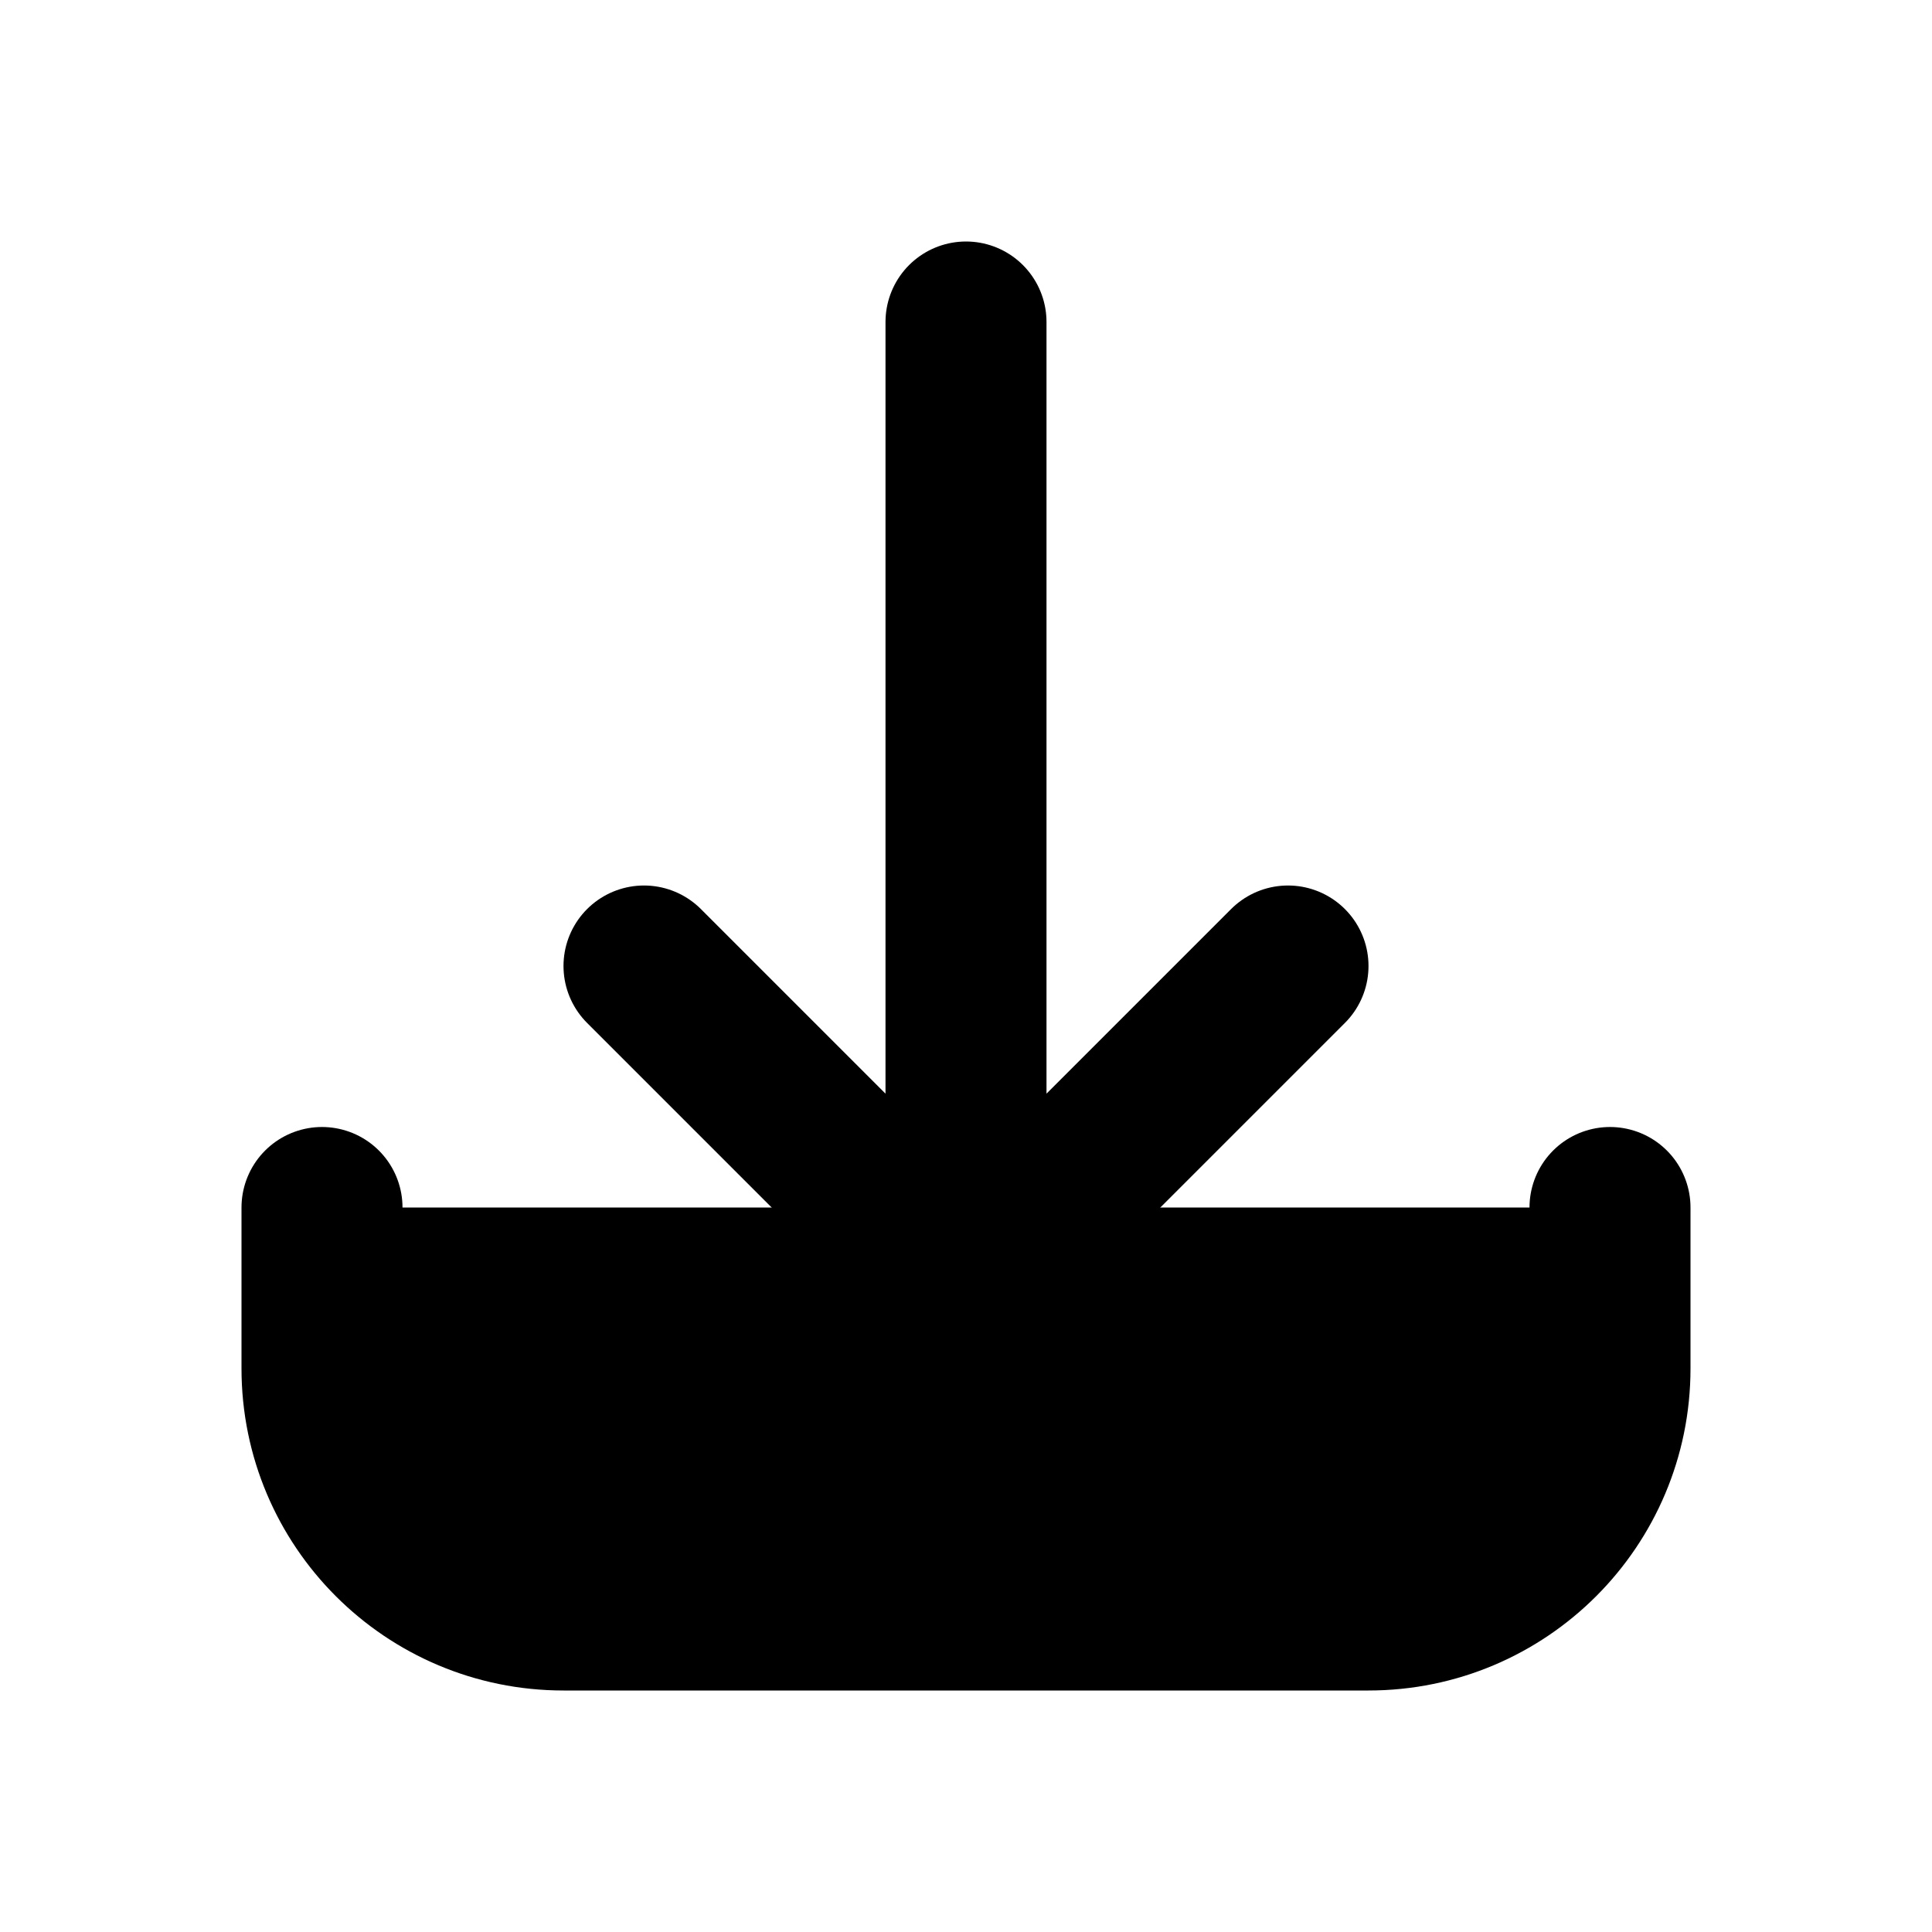
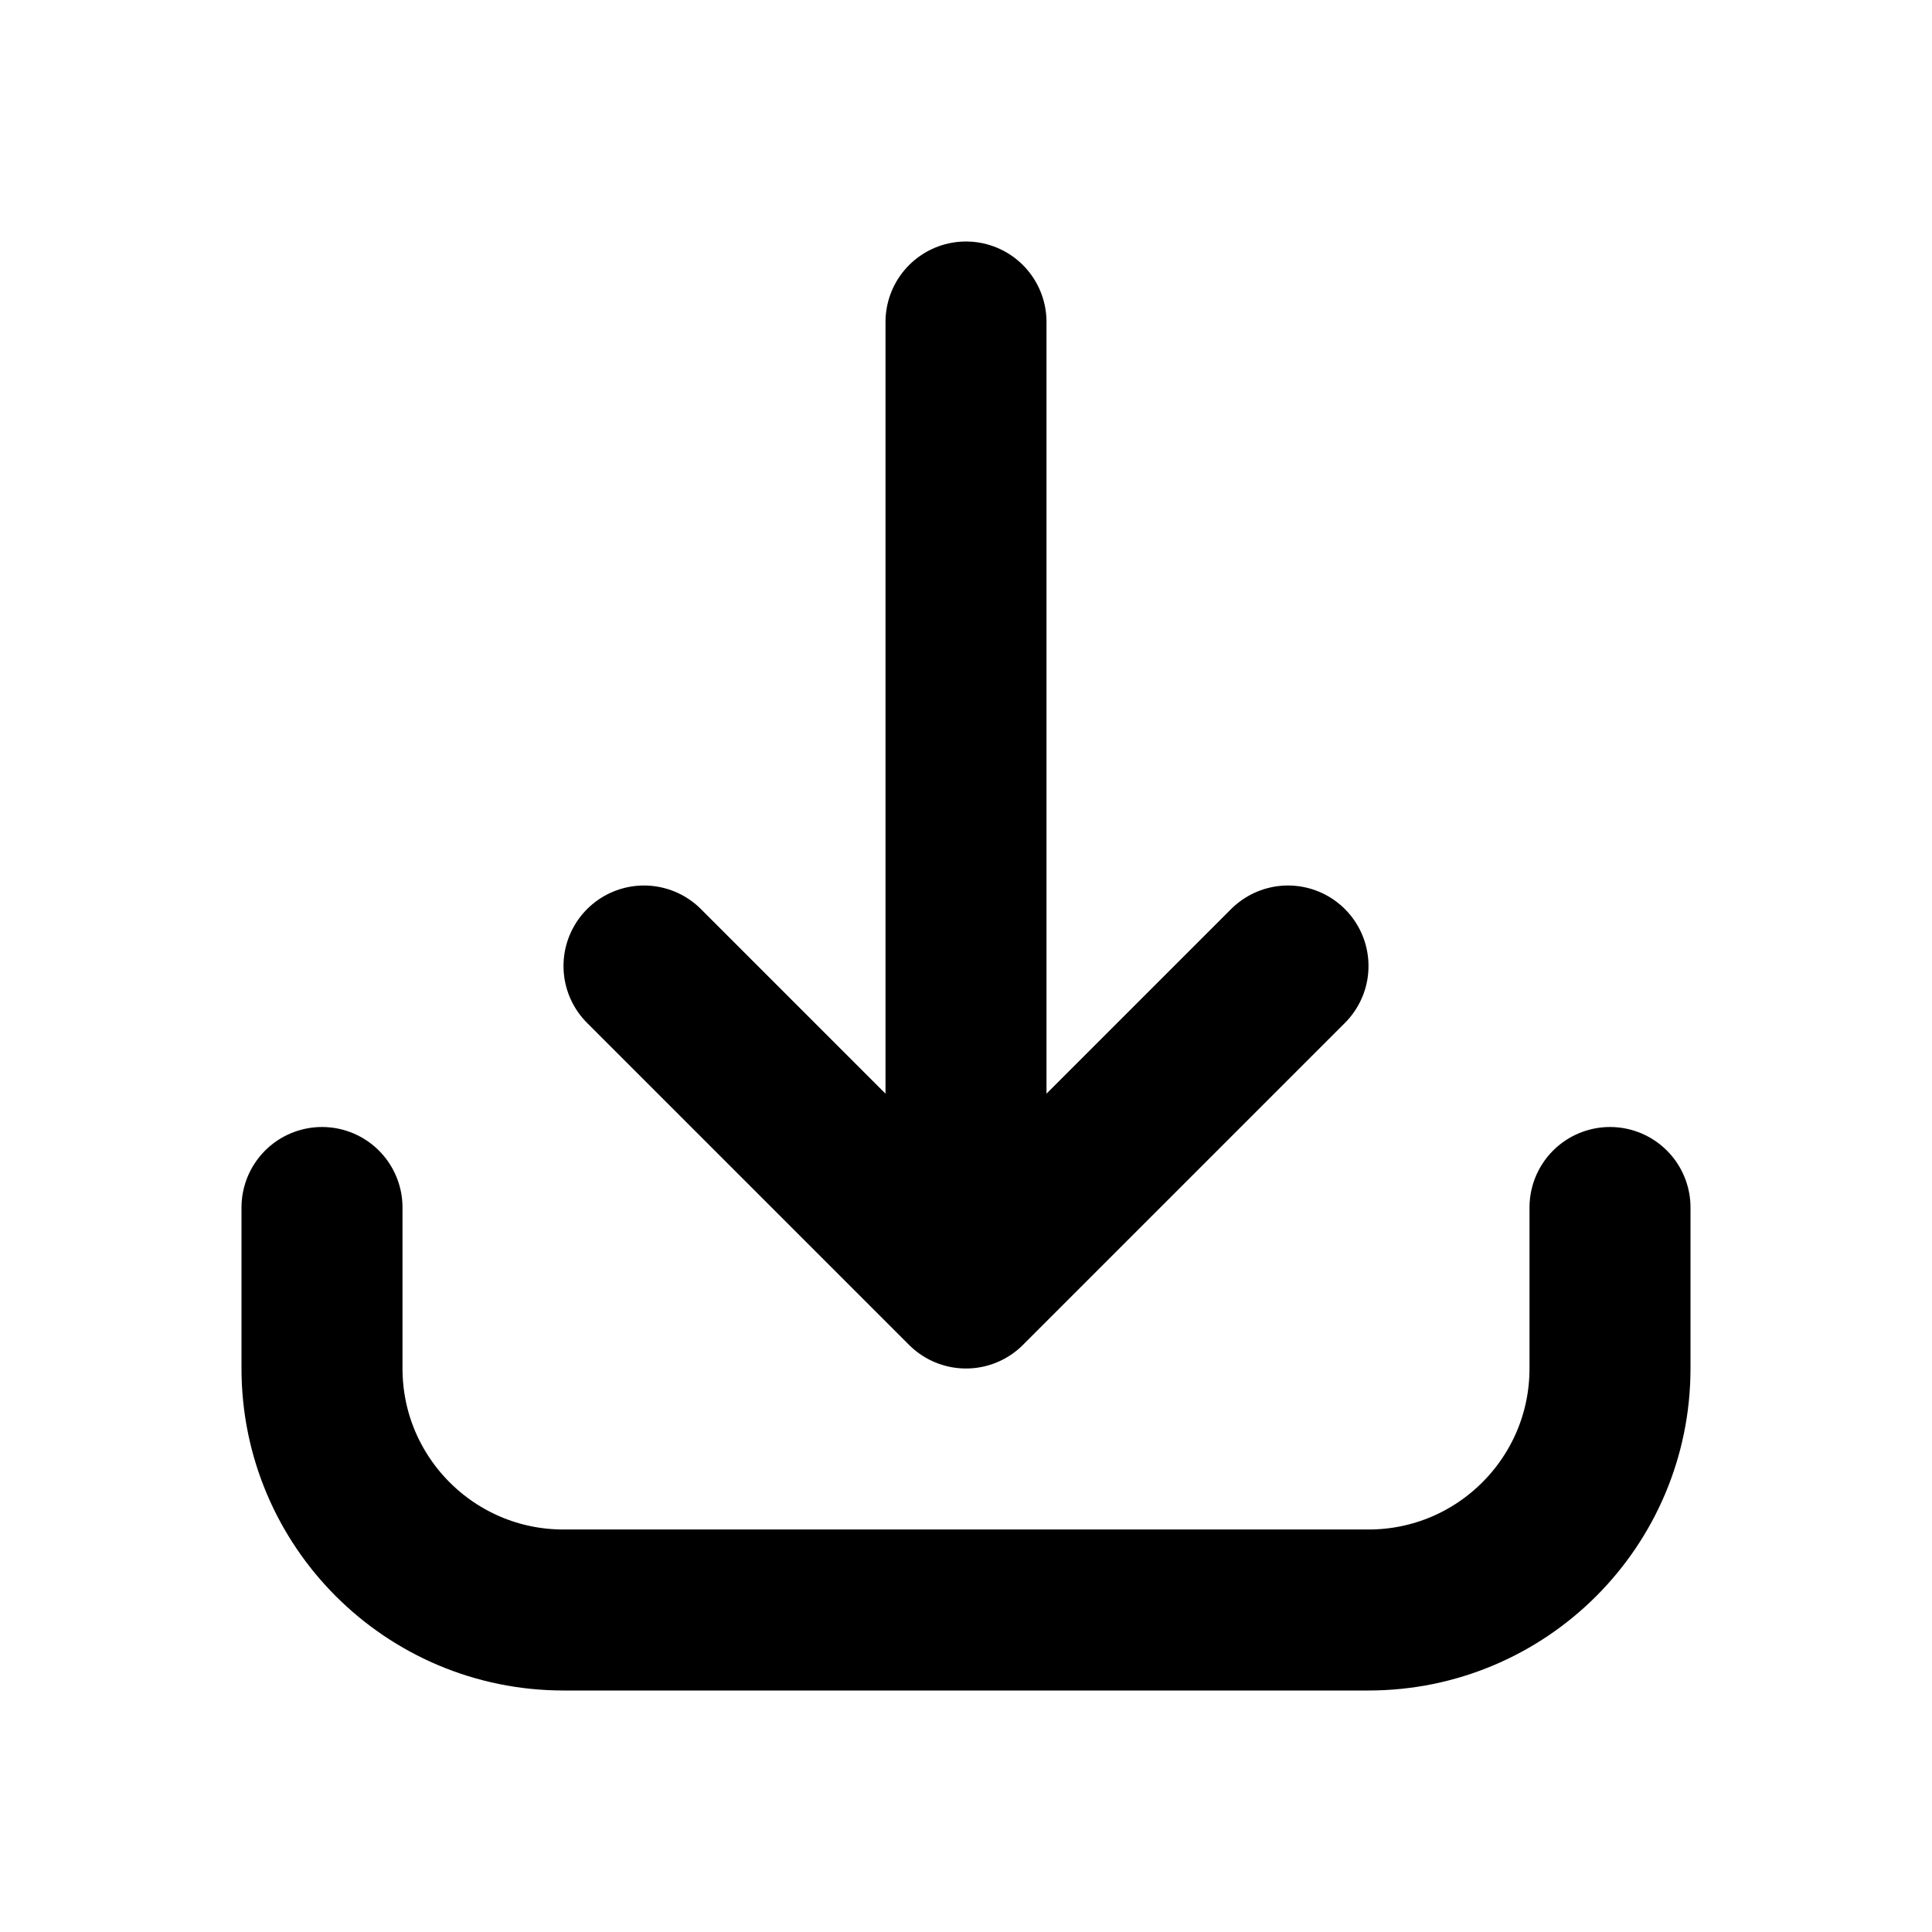
- <svg xmlns="http://www.w3.org/2000/svg" viewBox="0 0 24 24">
+ <svg xmlns="http://www.w3.org/2000/svg" fill="none" viewBox="0 0 24 24">
  <path stroke="currentColor" stroke-linecap="round" stroke-linejoin="round" stroke-width="2" d="M4 15v2a3 3 0 0 0 3 3h10a3 3 0 0 0 3-3v-2m-8 1V4m0 12-4-4m4 4 4-4" />
</svg>
